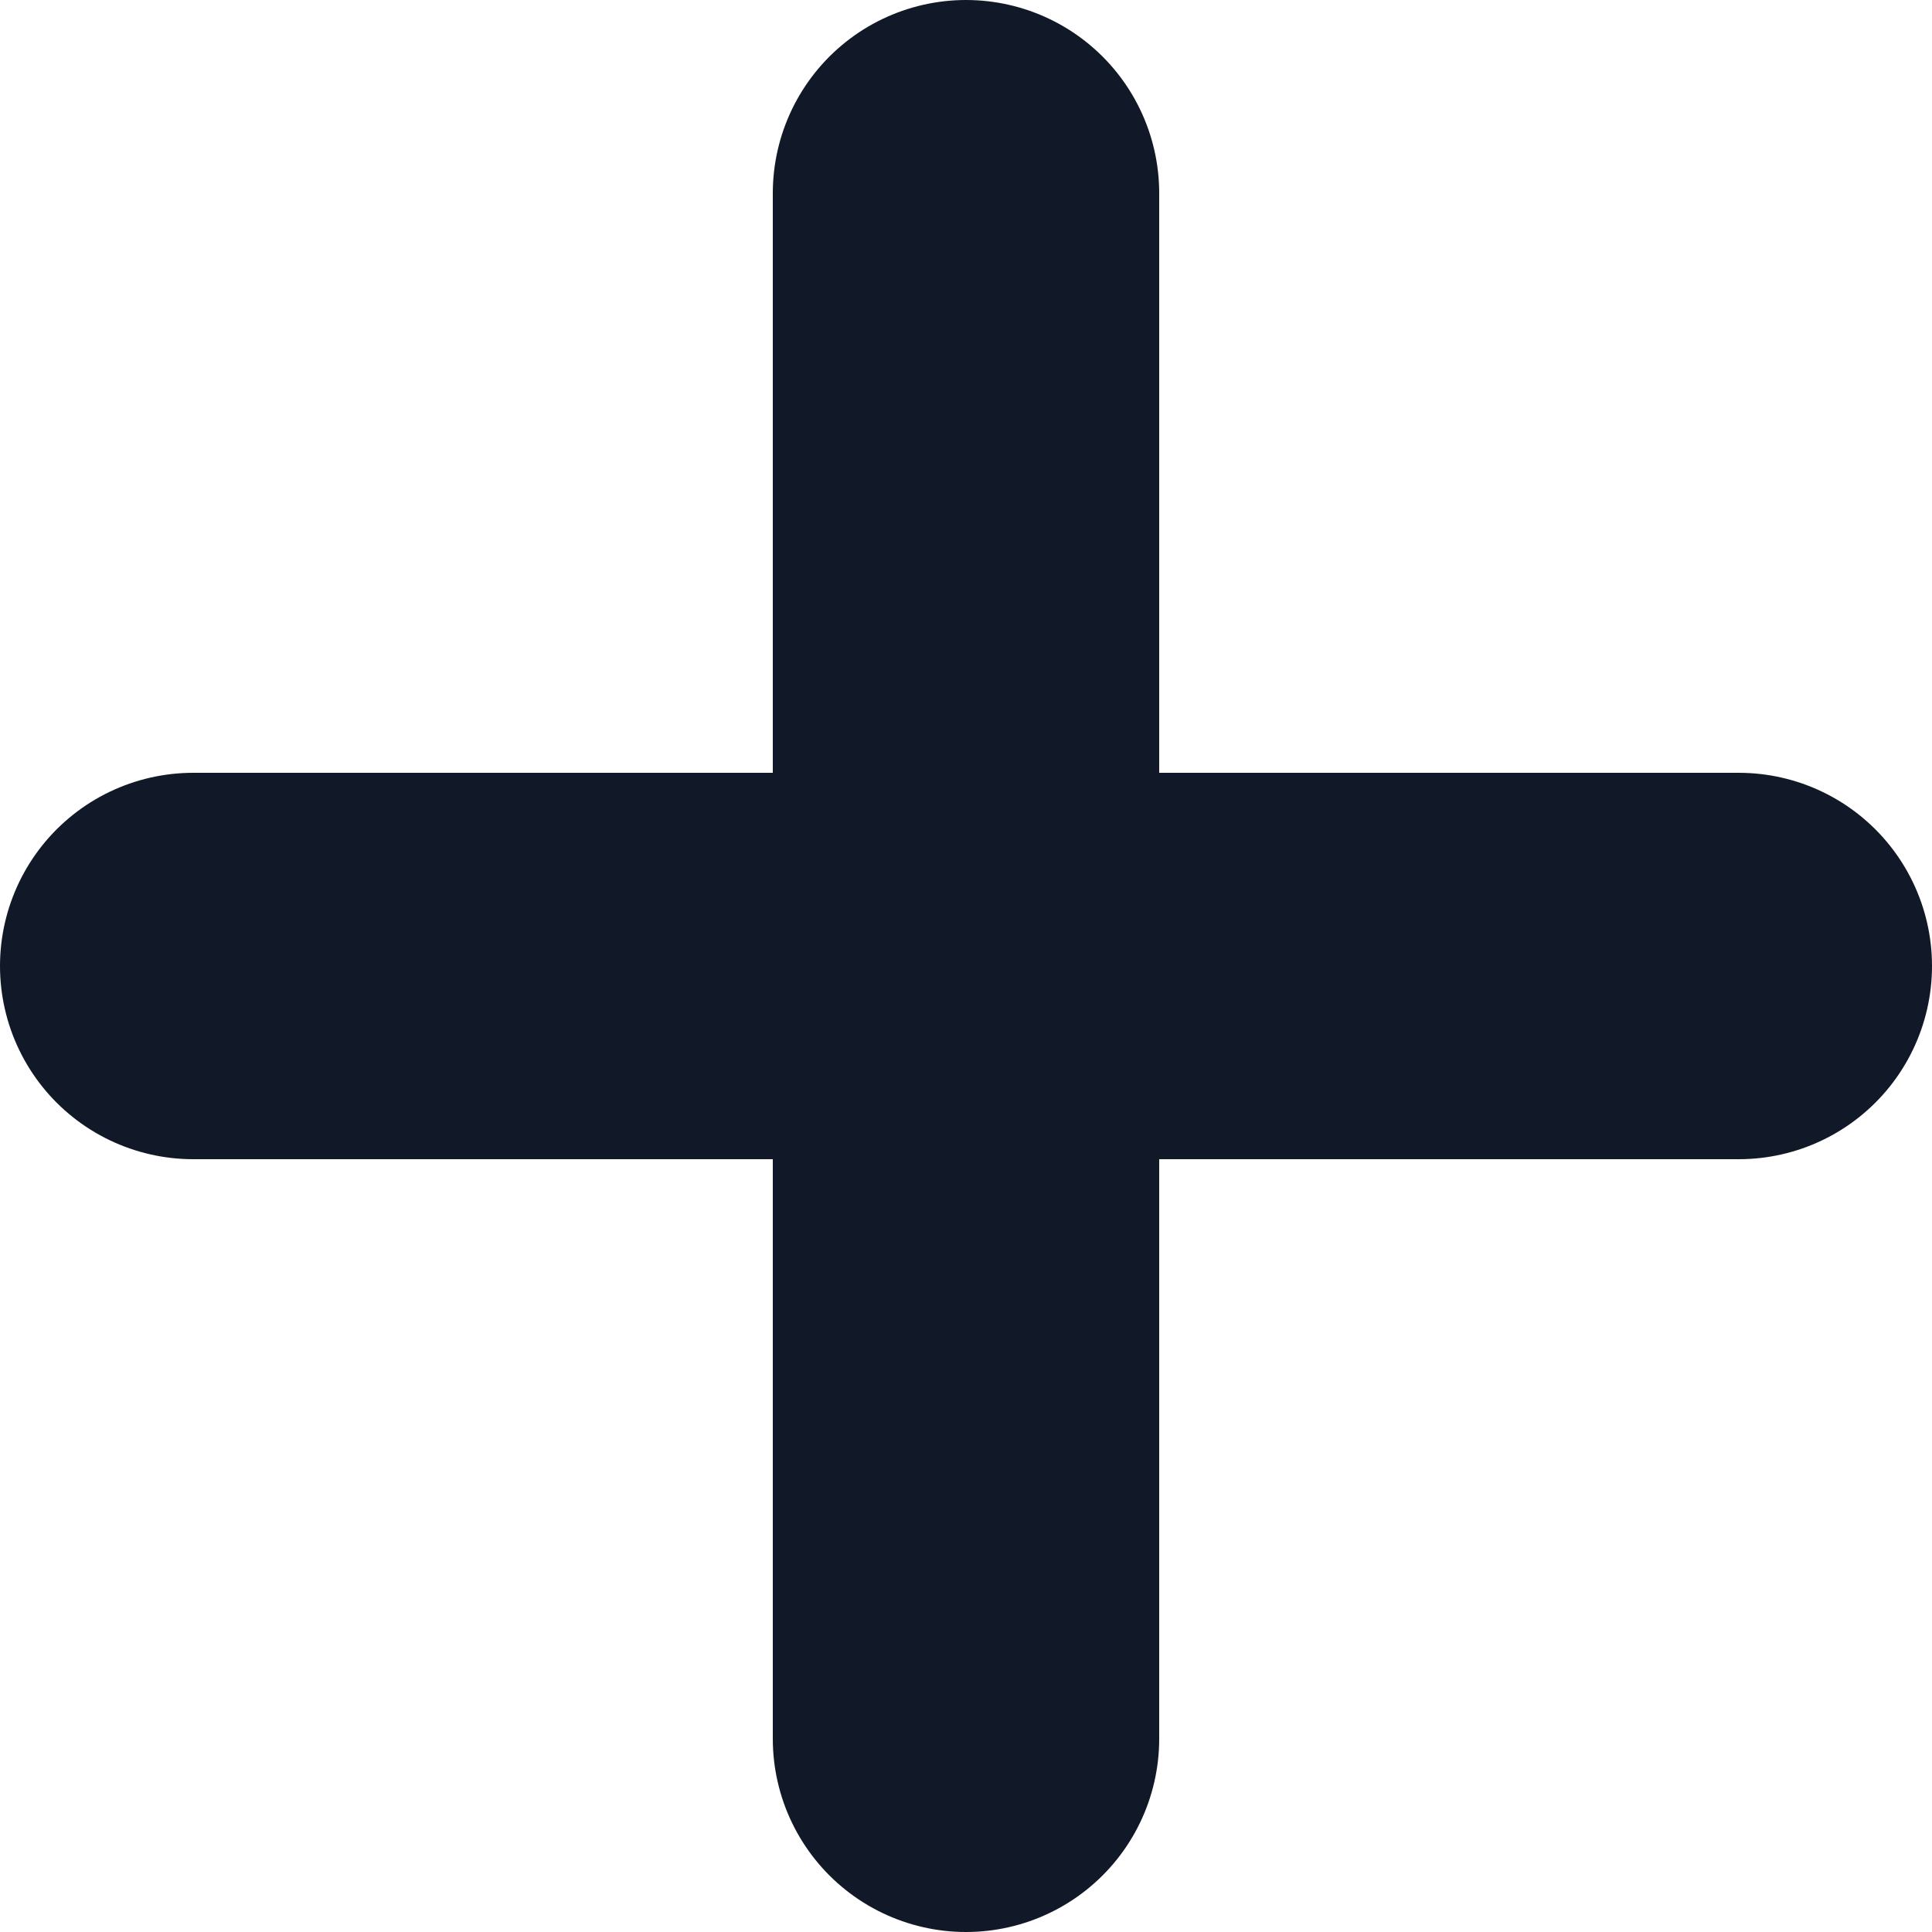
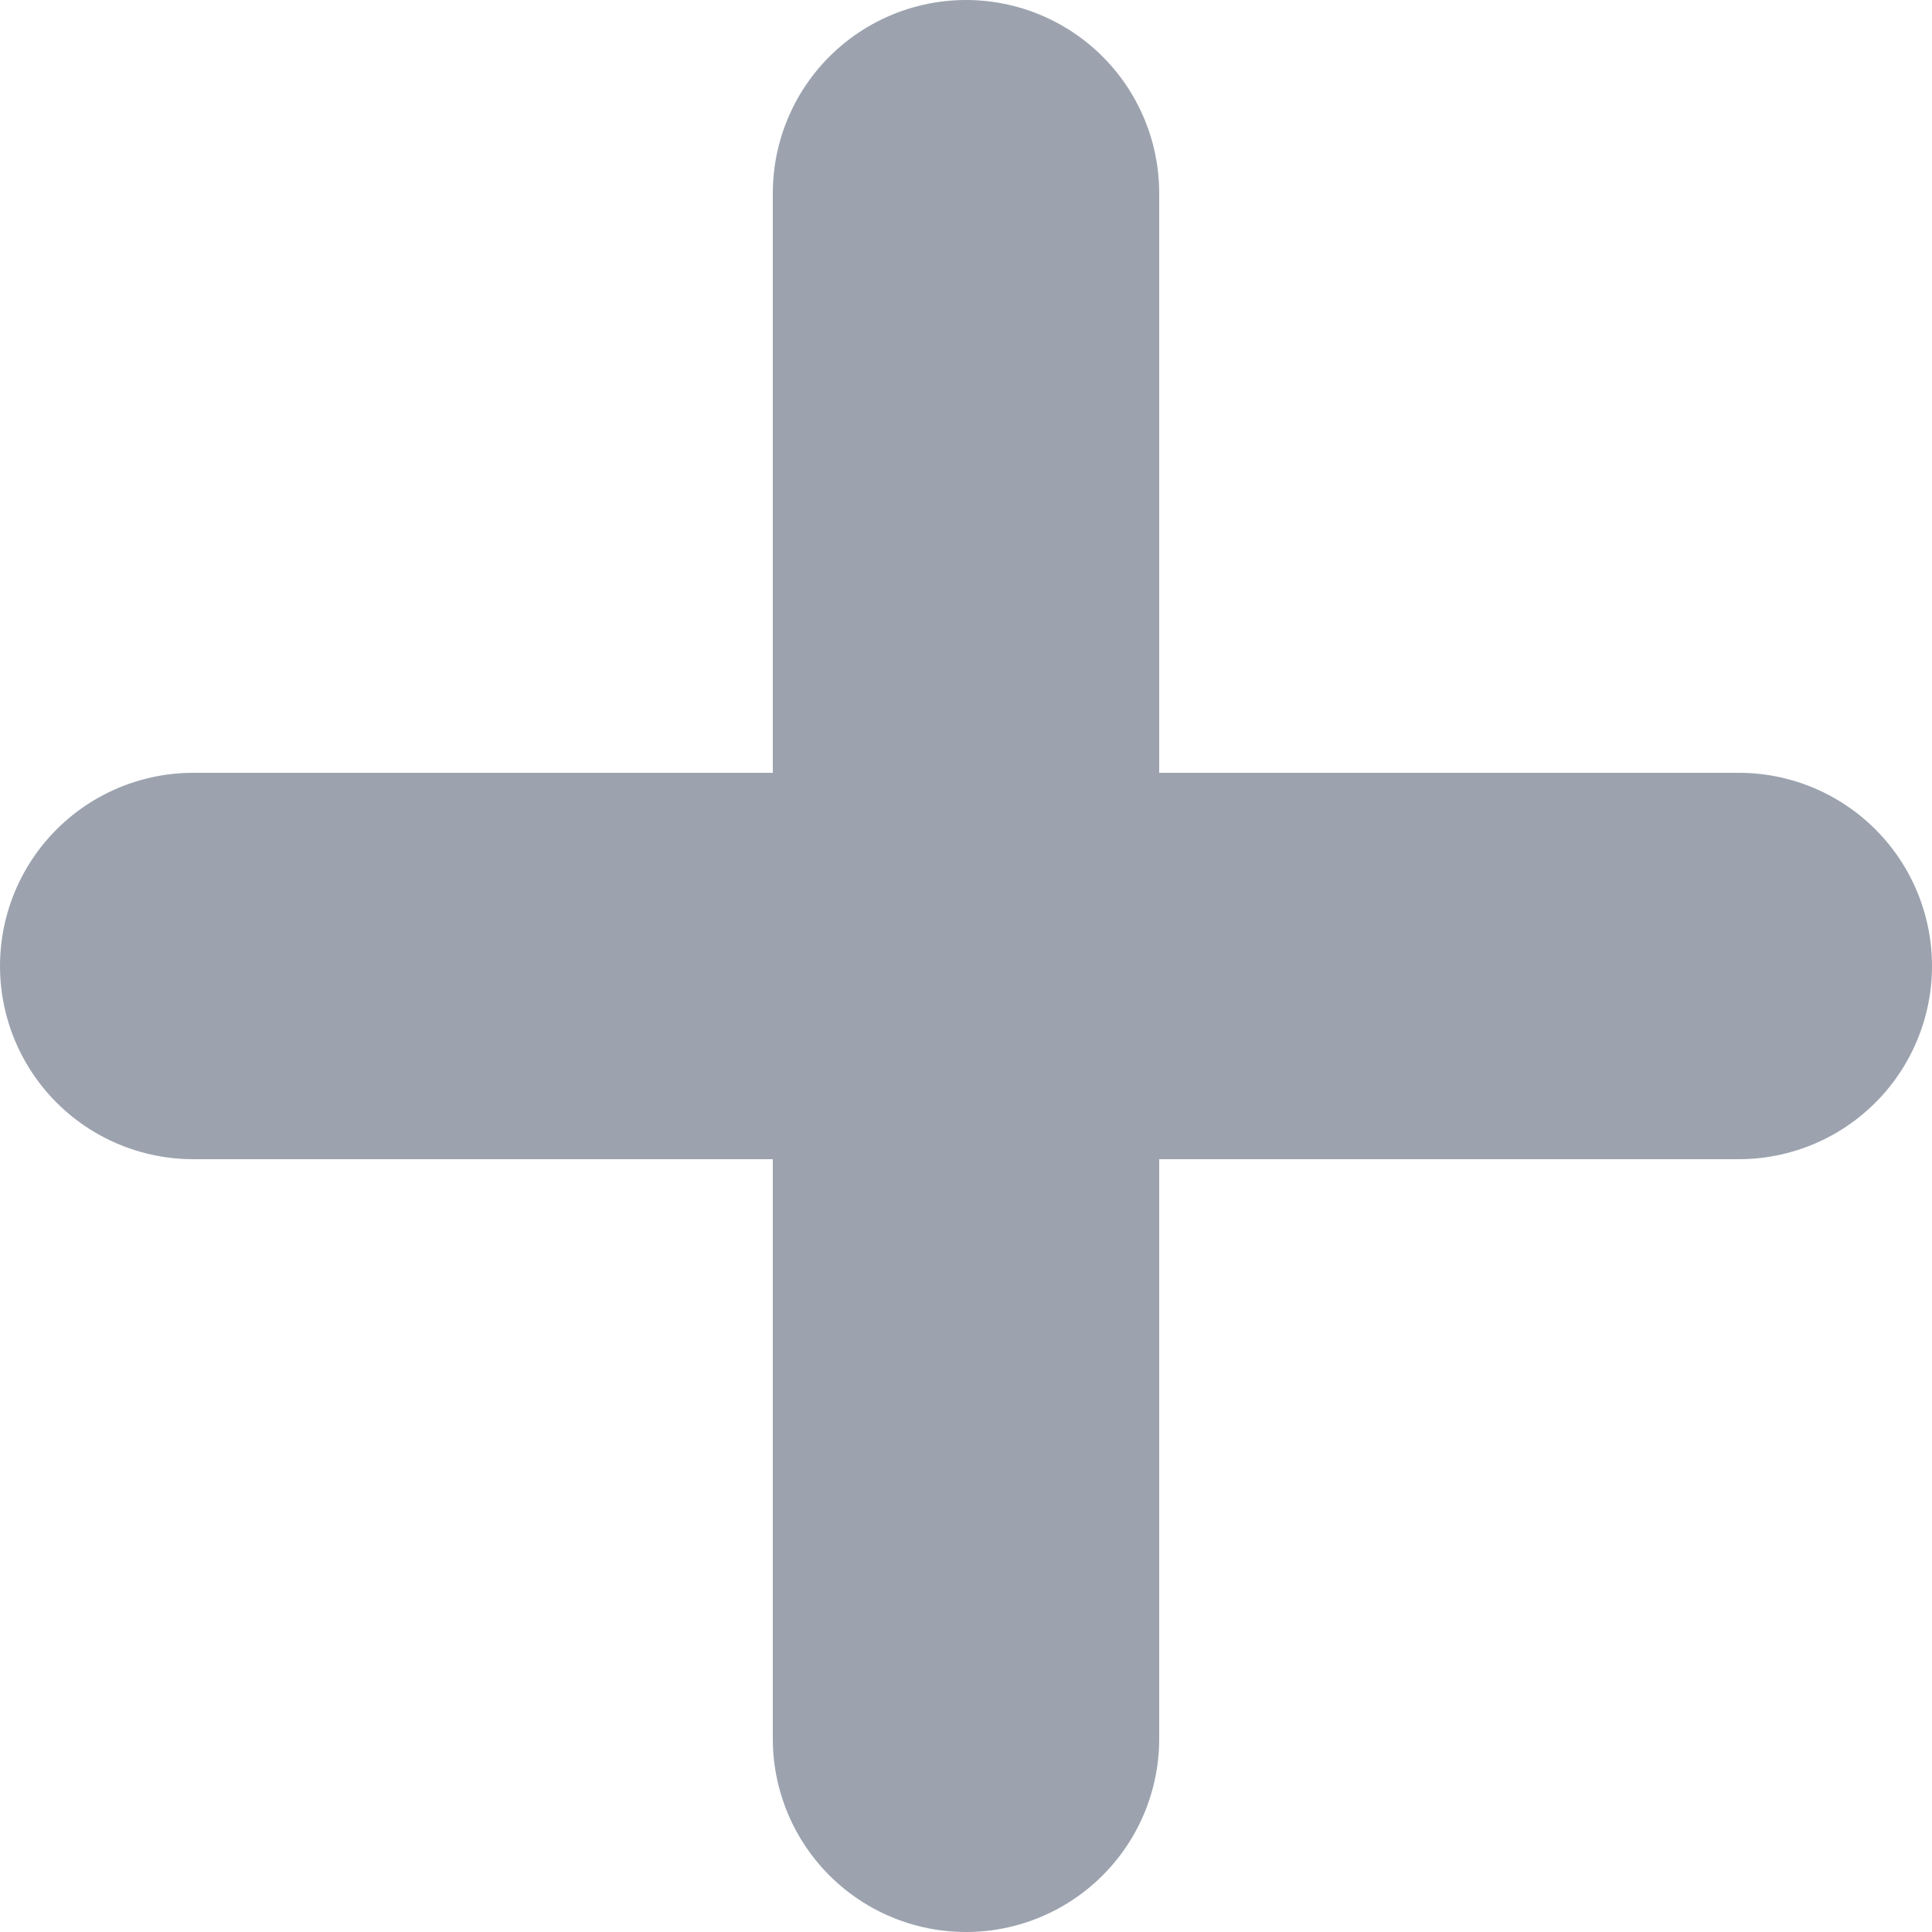
<svg xmlns="http://www.w3.org/2000/svg" width="10" height="10" viewBox="0 0 10 10" fill="none">
-   <path d="M5 5H1Z" fill="#1F2A37" />
-   <path d="M5 1V5M5 5V9M5 5H9M5 5H1" stroke="#111928" stroke-width="2" stroke-linecap="round" stroke-linejoin="round" />
+   <path d="M5 5H1Z" fill="#9CA3AF" />
+   <path d="M5 1V5M5 5V9M5 5H9M5 5H1" stroke="#9CA3AF" stroke-width="2" stroke-linecap="round" stroke-linejoin="round" />
</svg>
